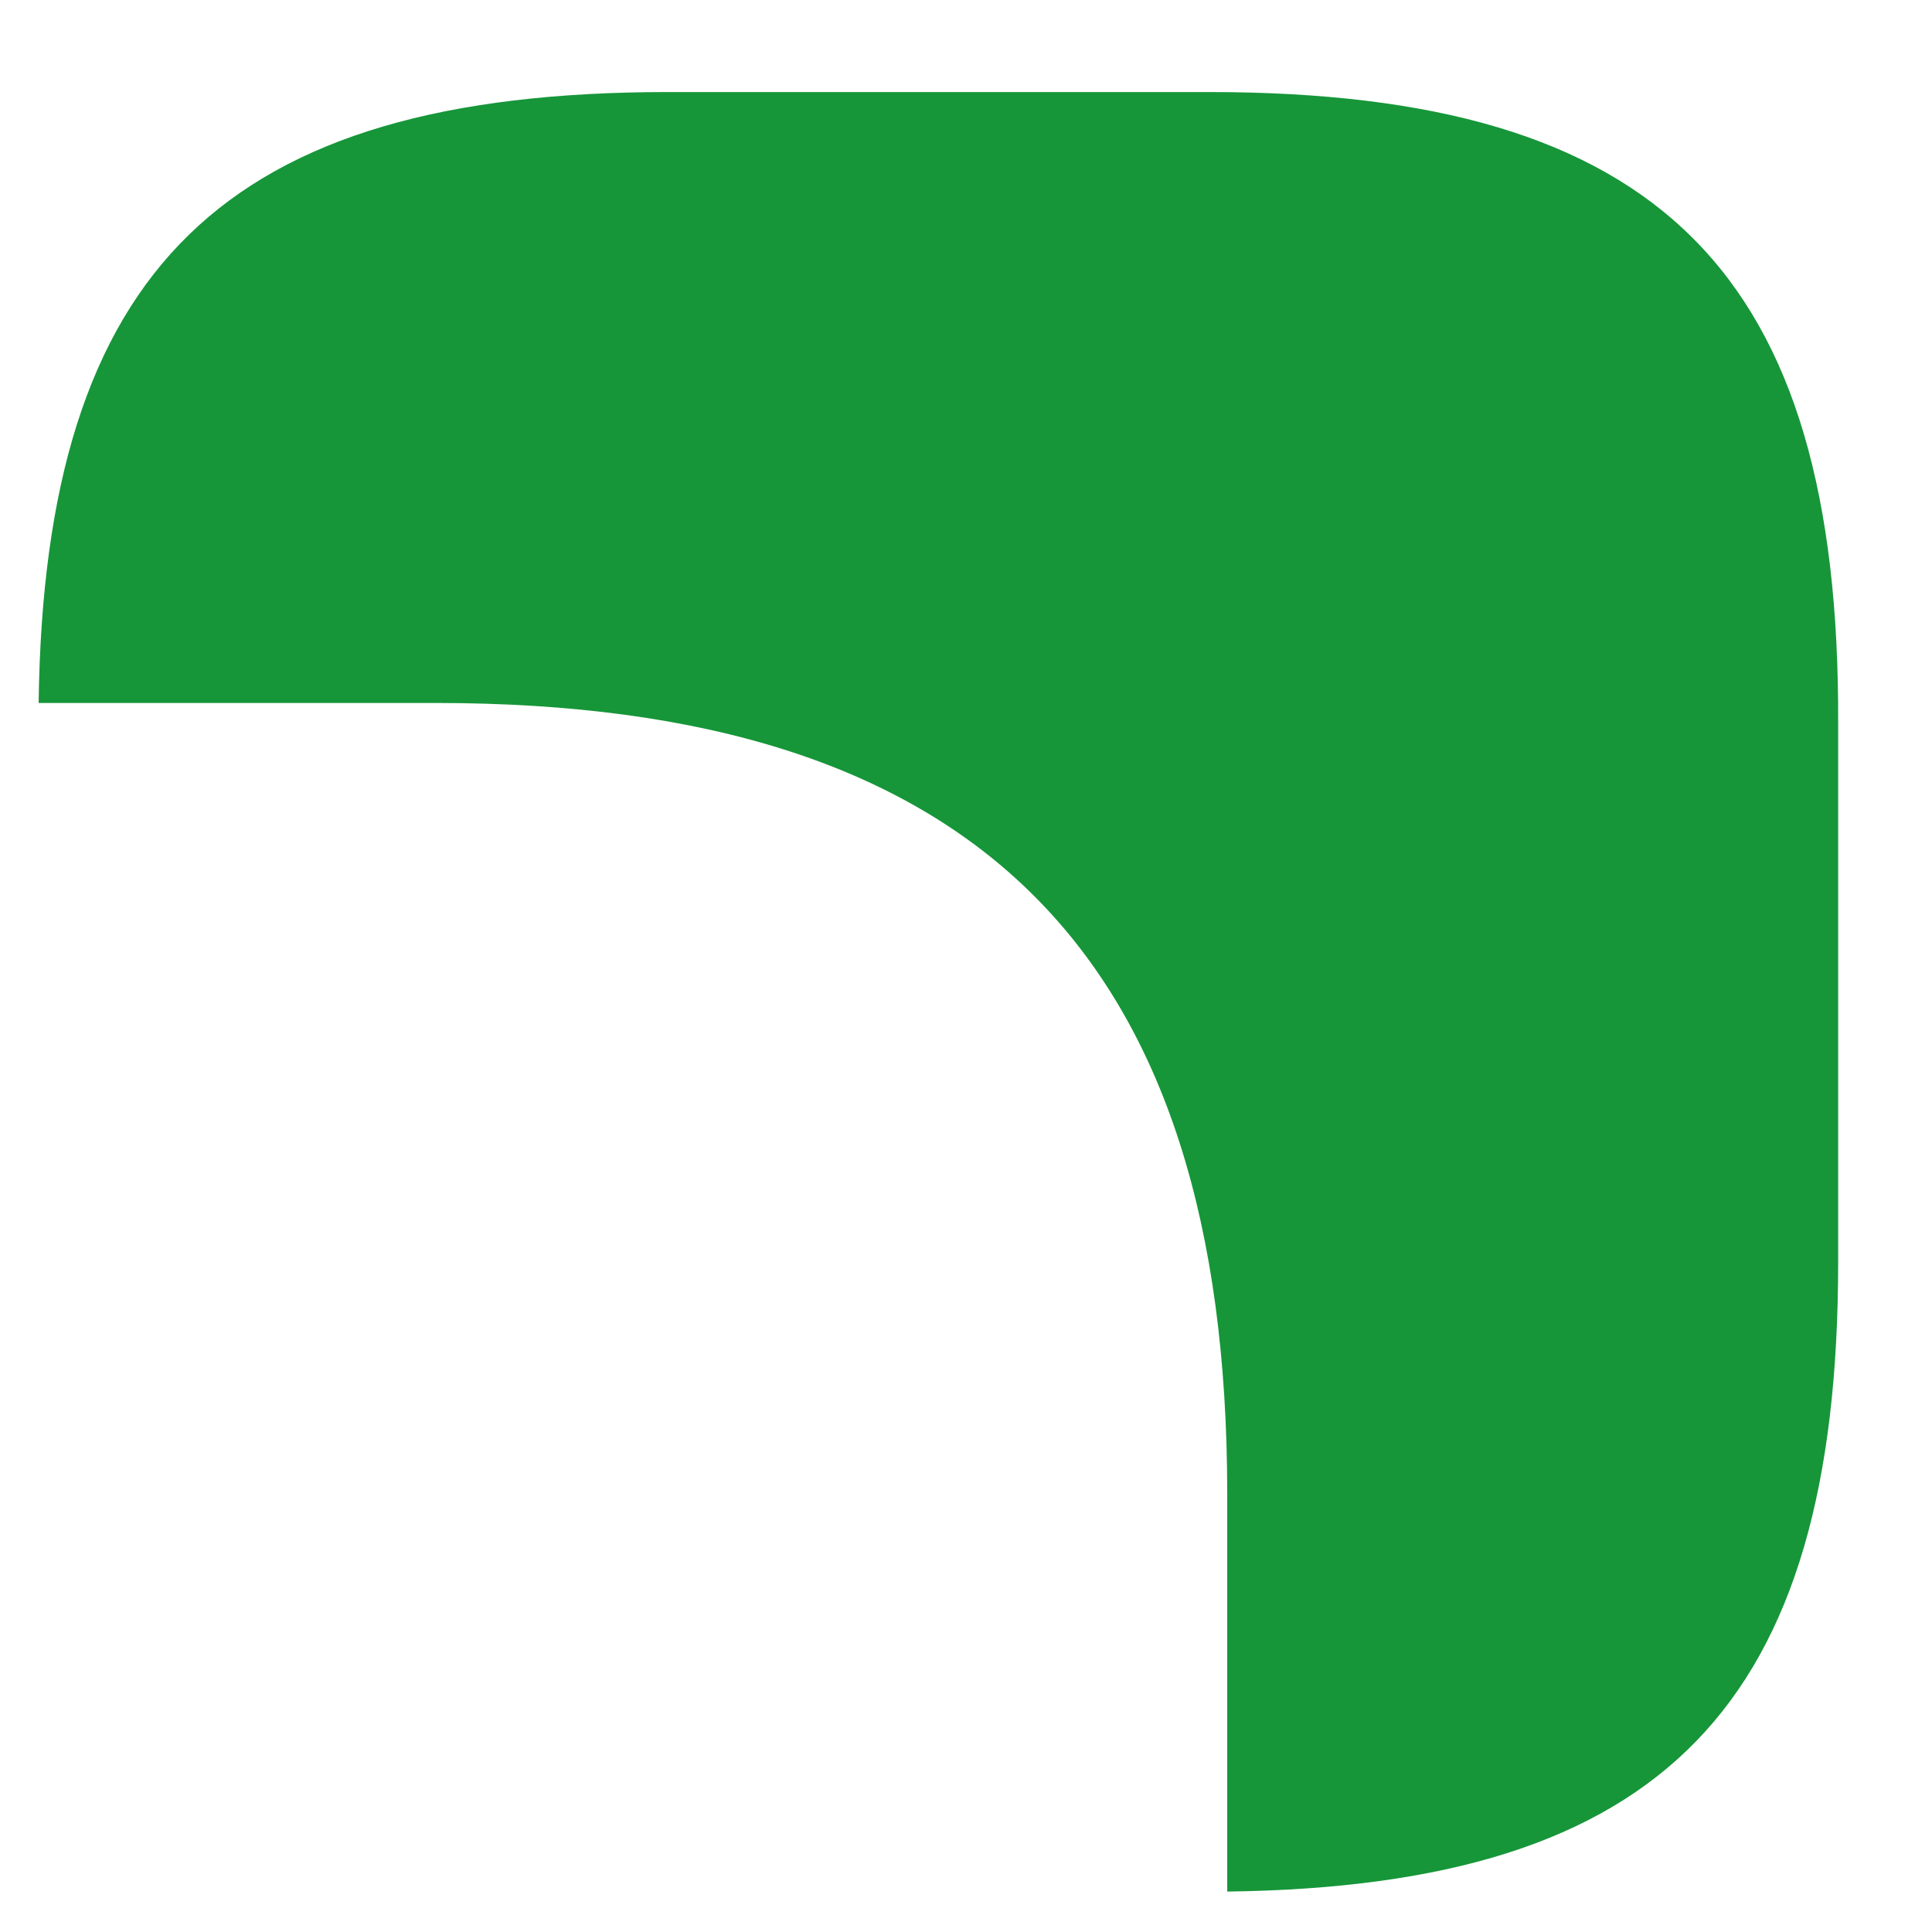
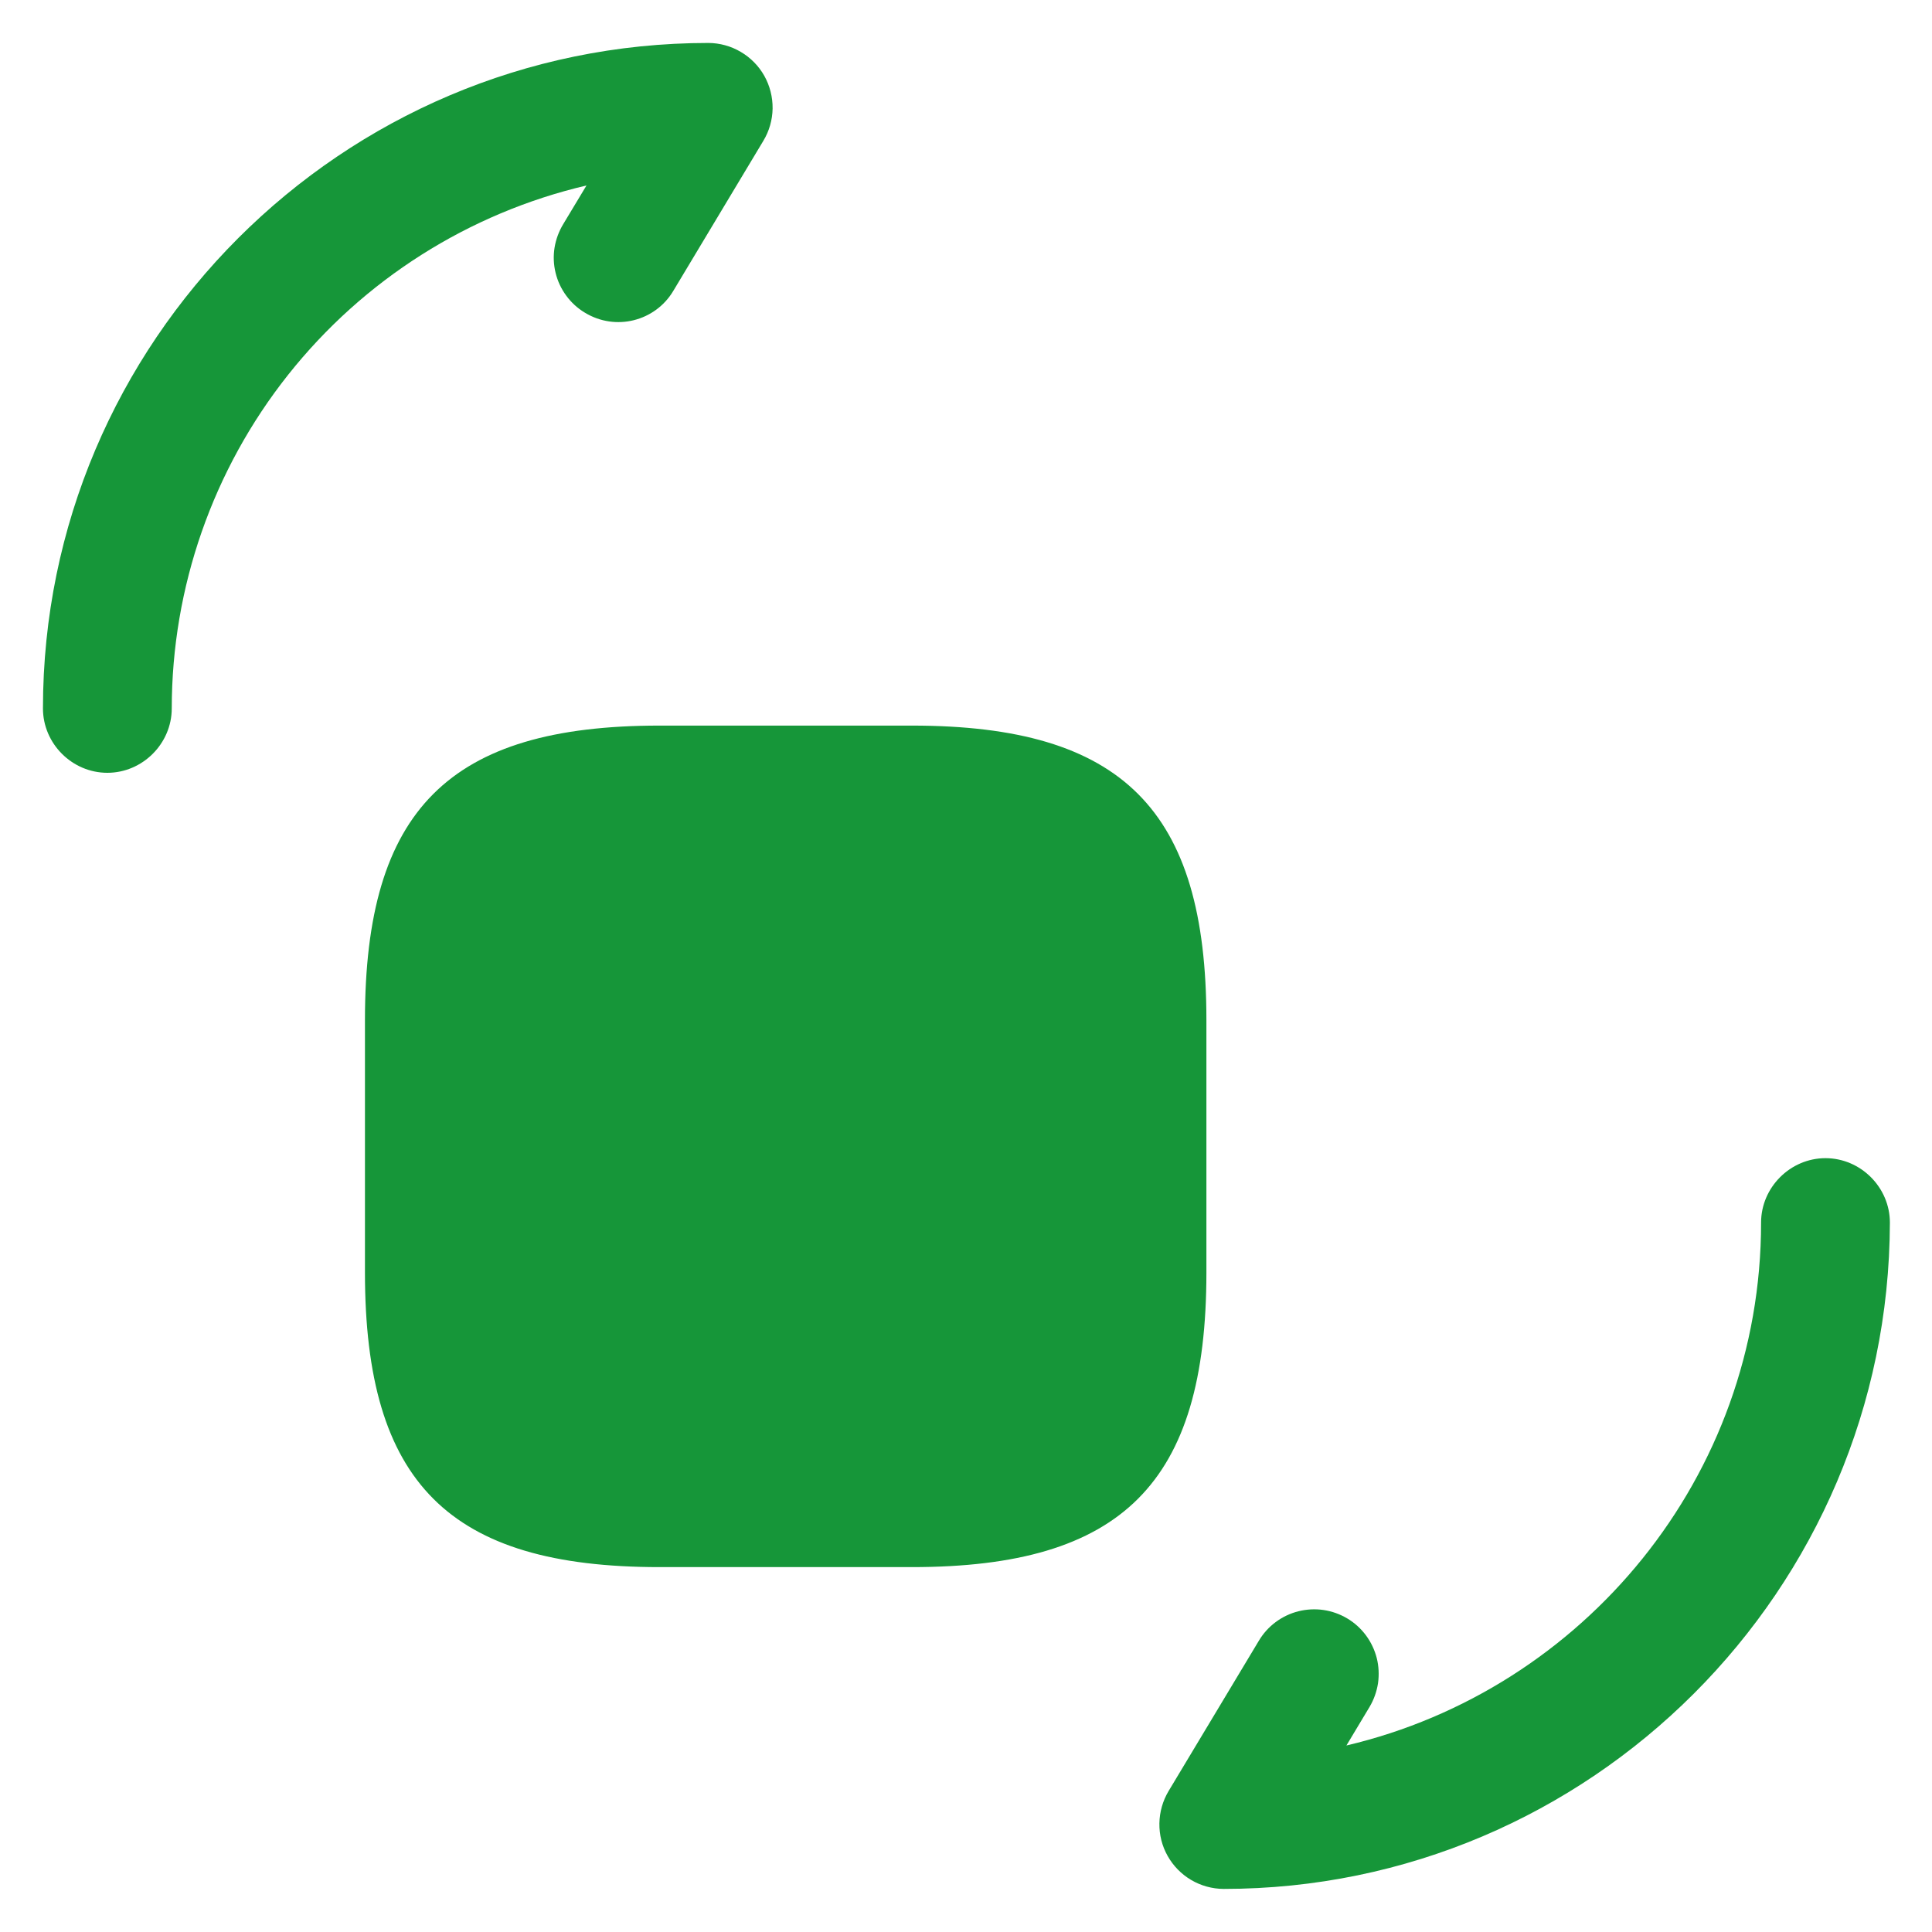
- <svg xmlns="http://www.w3.org/2000/svg" width="14" height="14" viewBox="0 0 14 14" fill="none">
-   <path d="M8.76 0.667H4.84C1.626 0.667 0.32 1.947 0.28 5.094H3.16C7.08 5.094 8.893 6.92 8.893 10.827V13.707C12.053 13.667 13.32 12.36 13.32 9.147V5.24C13.333 1.974 12.027 0.667 8.76 0.667Z" fill="#169639" />
+ <svg xmlns="http://www.w3.org/2000/svg" width="30" height="30" viewBox="0 0 30 30" fill="none">
+   <path d="M19 29.331C18.823 29.33 18.649 29.282 18.496 29.192C18.344 29.102 18.218 28.974 18.131 28.819C18.044 28.665 18 28.49 18.003 28.313C18.006 28.136 18.055 27.963 18.146 27.811L19.547 25.478C19.614 25.365 19.703 25.266 19.808 25.188C19.914 25.109 20.034 25.052 20.161 25.02C20.289 24.988 20.422 24.981 20.552 25C20.682 25.019 20.807 25.064 20.92 25.131C21.033 25.198 21.131 25.287 21.21 25.393C21.288 25.498 21.345 25.618 21.378 25.746C21.41 25.873 21.416 26.006 21.398 26.136C21.378 26.266 21.334 26.391 21.267 26.504L20.907 27.104C24.587 26.238 27.346 22.931 27.346 18.984C27.346 18.438 27.8 17.984 28.346 17.984C28.893 17.984 29.346 18.438 29.346 18.984C29.333 24.691 24.693 29.331 19 29.331ZM1.667 12C1.12 12 0.667 11.547 0.667 11C0.667 5.307 5.306 0.667 11 0.667C11.177 0.668 11.351 0.716 11.503 0.806C11.656 0.896 11.782 1.024 11.869 1.179C11.955 1.333 11.999 1.508 11.997 1.685C11.994 1.862 11.945 2.035 11.853 2.187L10.453 4.52C10.173 4.987 9.56 5.147 9.08 4.854C8.967 4.786 8.869 4.696 8.792 4.59C8.714 4.484 8.658 4.364 8.627 4.236C8.596 4.109 8.59 3.976 8.611 3.846C8.632 3.717 8.678 3.592 8.746 3.48L9.107 2.88C7.275 3.31 5.643 4.346 4.474 5.82C3.305 7.294 2.668 9.119 2.667 11C2.667 11.547 2.213 12 1.667 12ZM18.733 15.84V19.76C18.733 23.027 17.427 24.334 14.16 24.334H10.24C6.973 24.334 5.667 23.027 5.667 19.76V15.84C5.667 12.574 6.973 11.267 10.24 11.267H14.16C17.427 11.267 18.733 12.574 18.733 15.84Z" fill="#169639" />
</svg>
